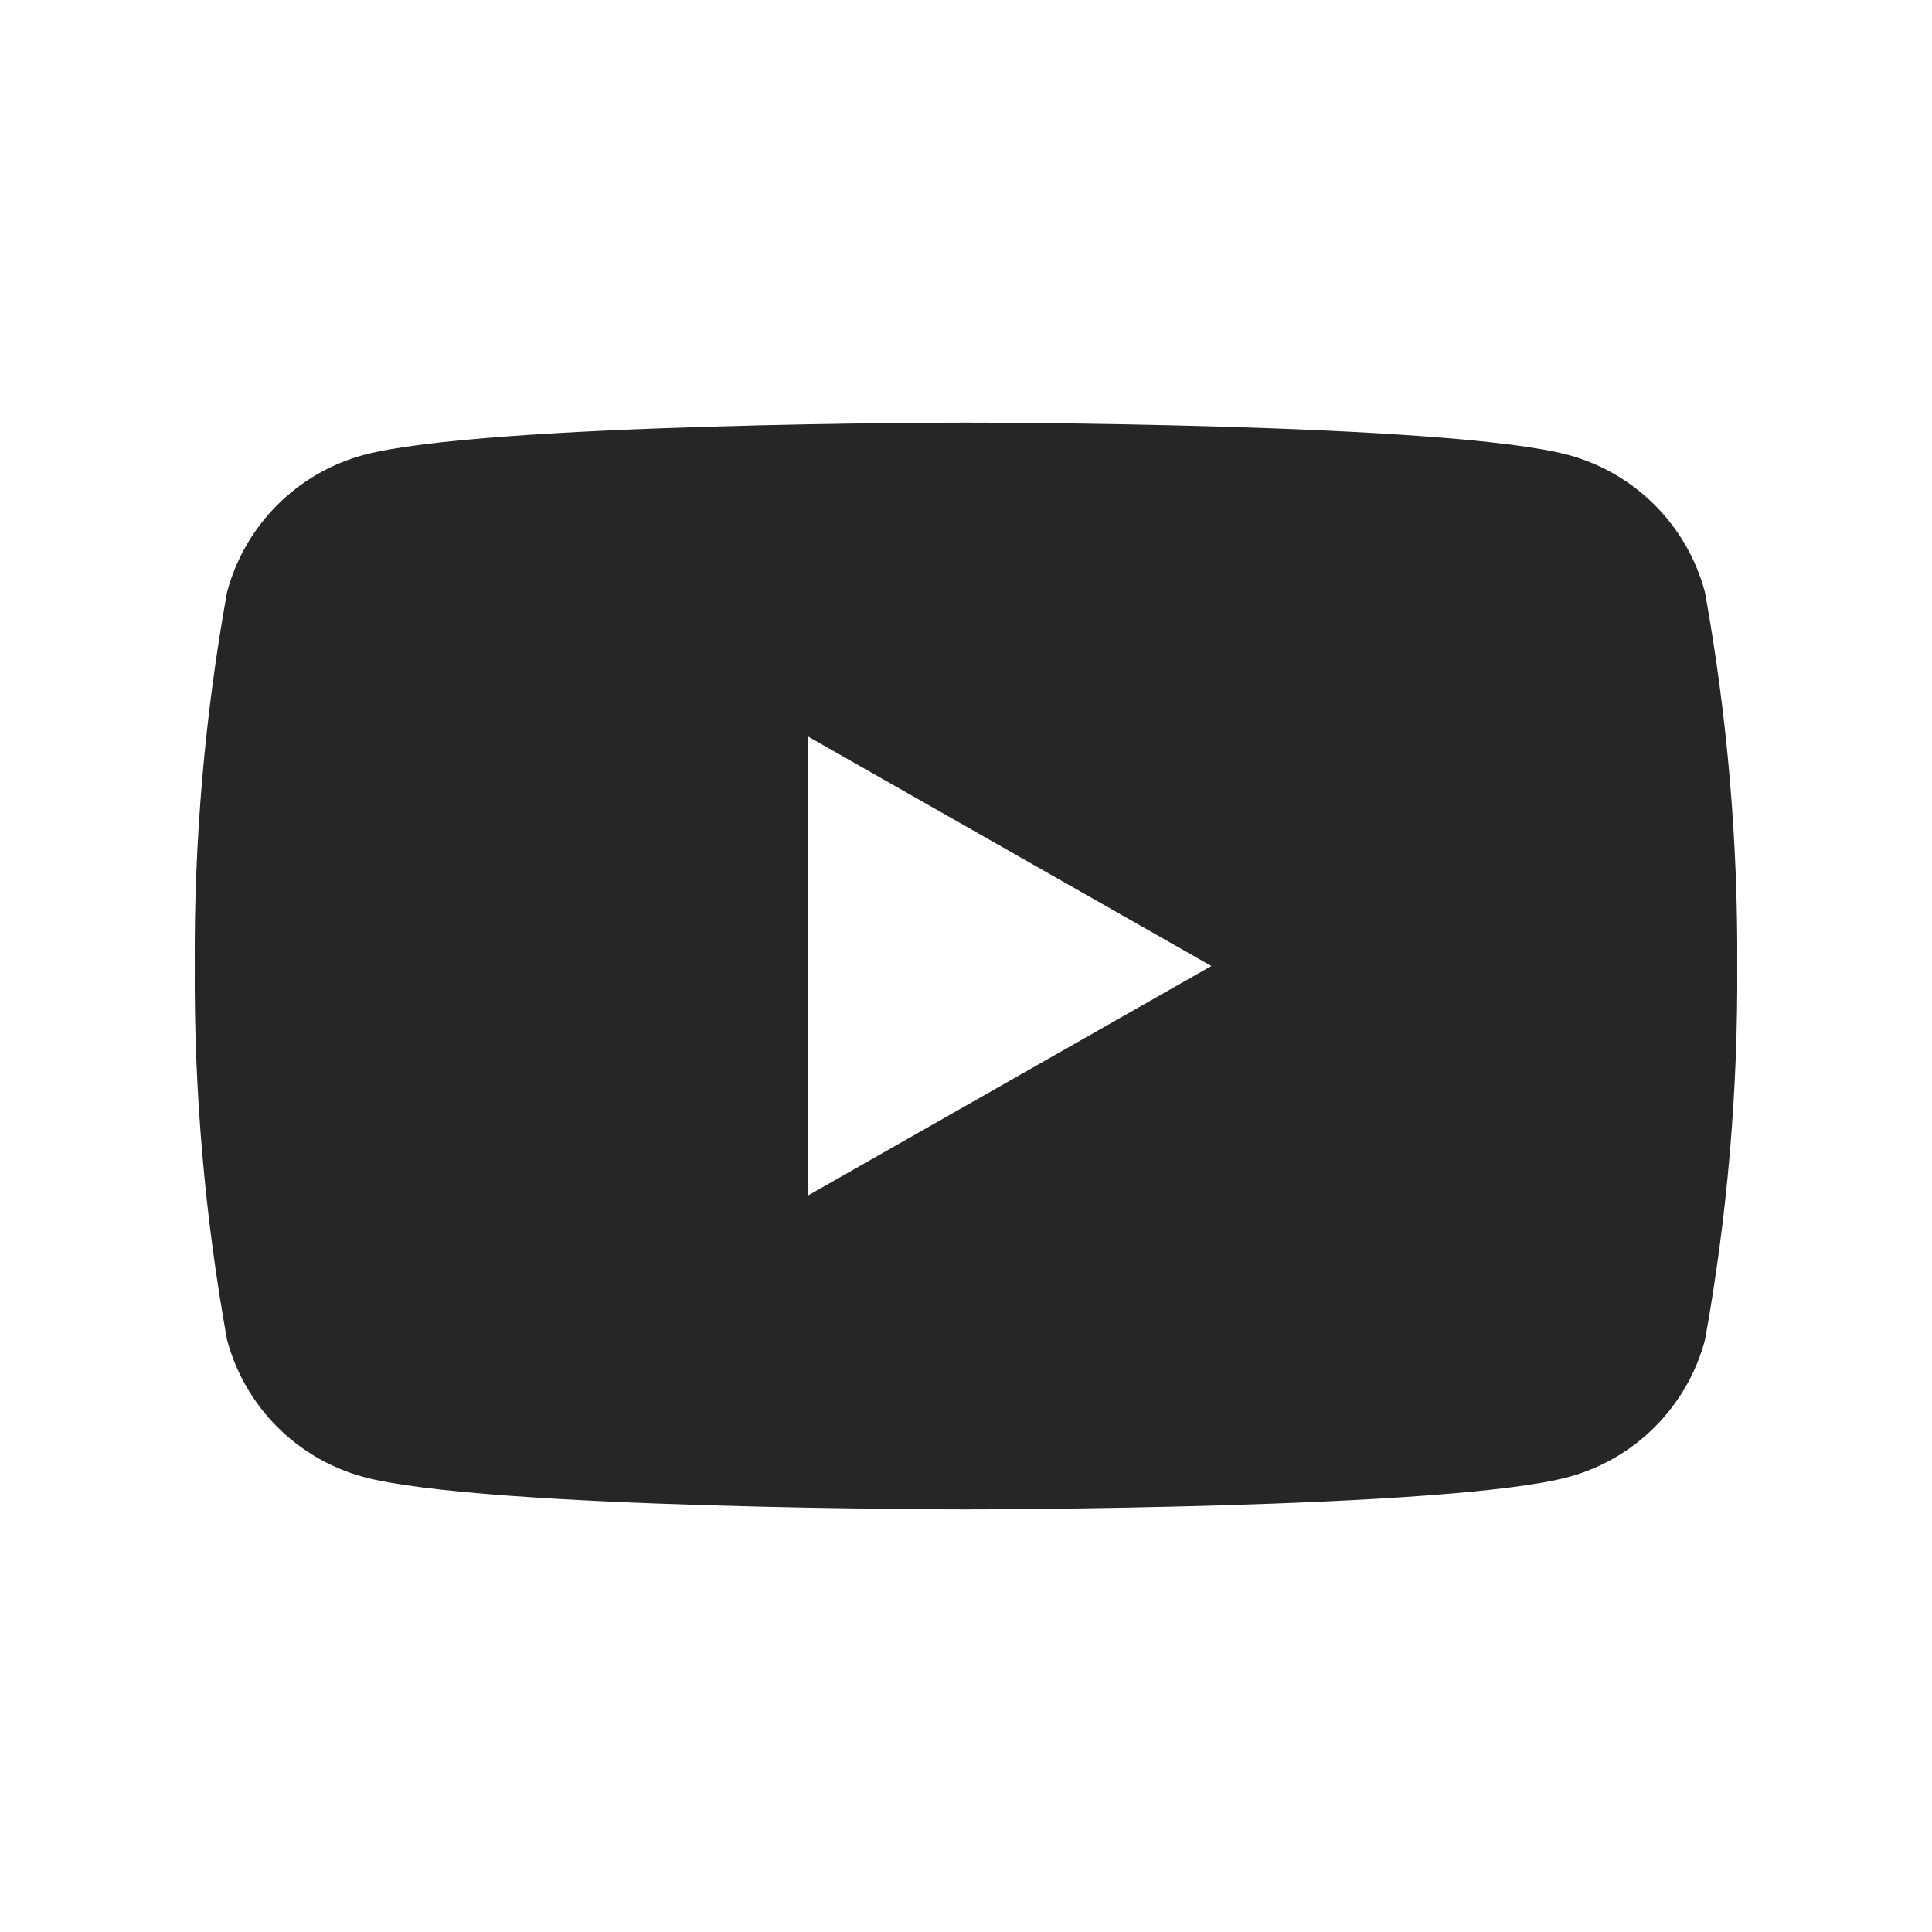
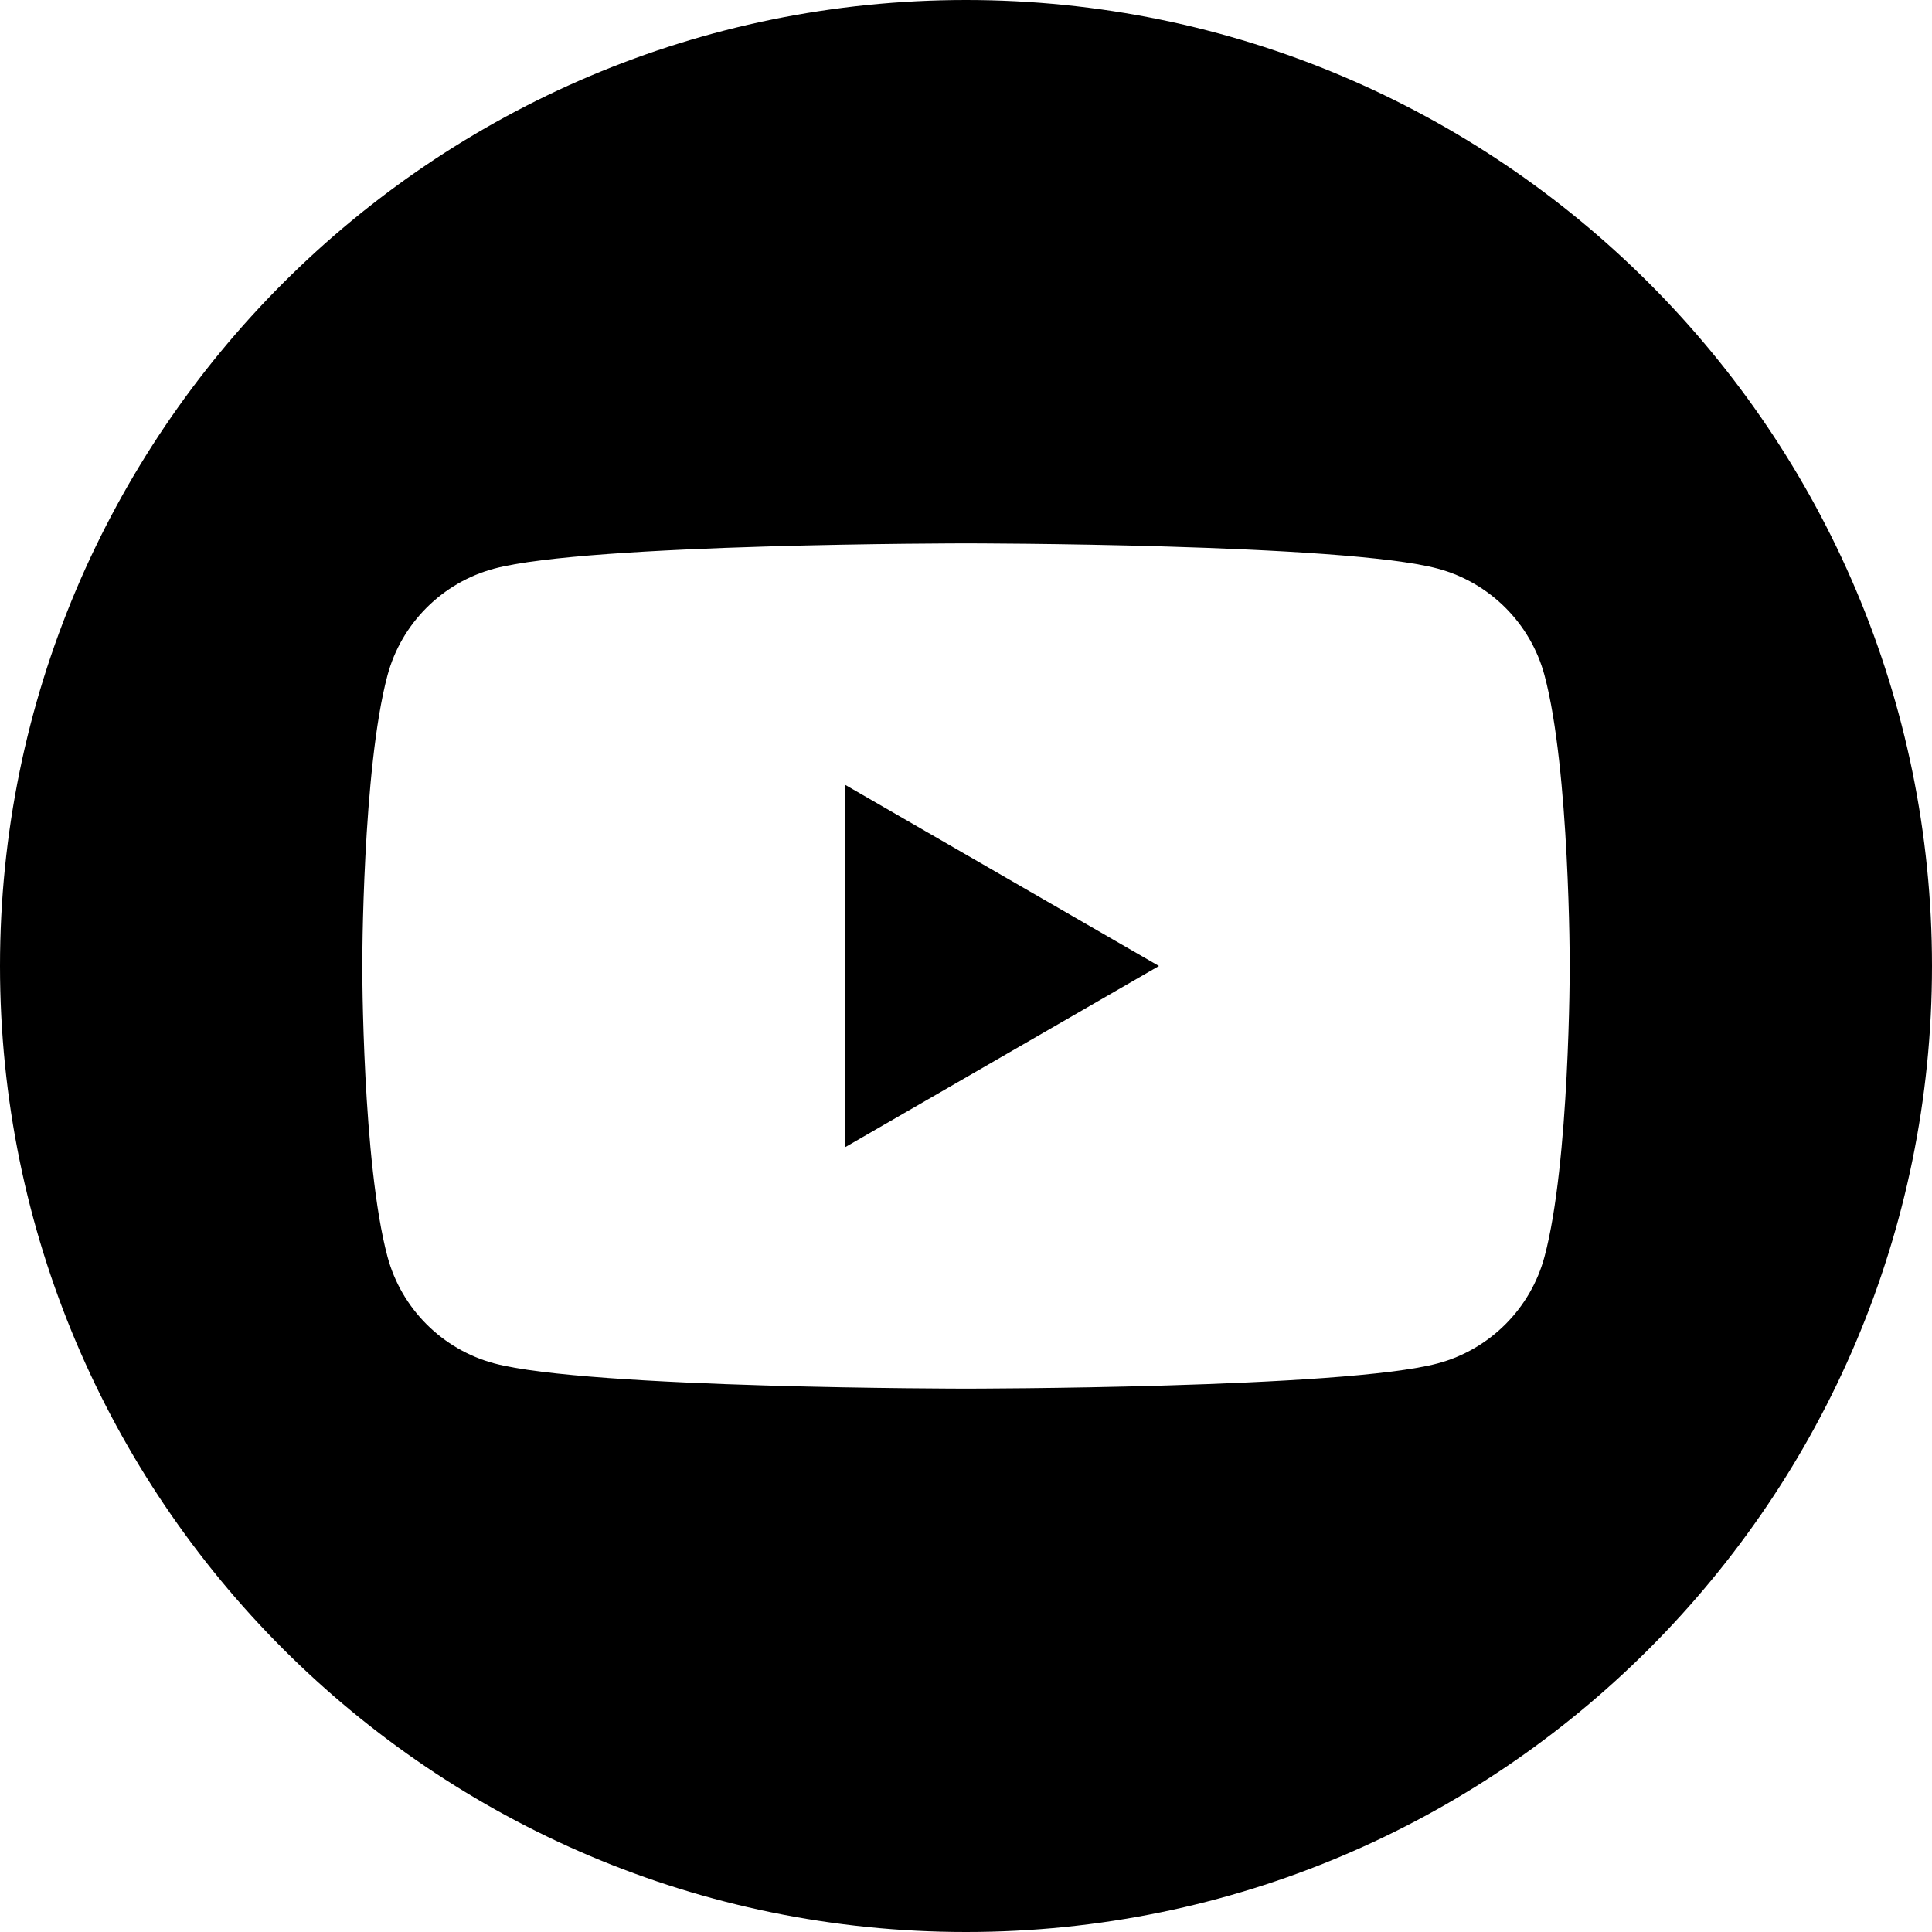
- <svg xmlns="http://www.w3.org/2000/svg" viewBox="0 0 32 32">
-   <path id="youtube" d="M28.24,9.811A3.21,3.21,0,0,0,25.982,7.537C23.989,7,16,7,16,7s-7.989,0-9.982.537A3.21,3.21,0,0,0,3.76,9.811,33.675,33.675,0,0,0,3.226,16a33.675,33.675,0,0,0,.534,6.189,3.21,3.21,0,0,0,2.259,2.273C8.011,25,16,25,16,25s7.989,0,9.982-.537a3.21,3.21,0,0,0,2.259-2.273A33.676,33.676,0,0,0,28.774,16,33.676,33.676,0,0,0,28.24,9.811ZM13.387,19.799V12.201l6.677,3.799Z" fill="#262626" />
+ <svg xmlns="http://www.w3.org/2000/svg" height="100%" style="fill-rule:evenodd;clip-rule:evenodd;stroke-linejoin:round;stroke-miterlimit:2;" version="1.1" viewBox="0 0 512 512" width="100%" xml:space="preserve">
+   <path d="M256,0c141.29,0 256,114.71 256,256c0,141.29 -114.71,256 -256,256c-141.29,0 -256,-114.71 -256,-256c0,-141.29 114.71,-256 256,-256Zm153.315,178.978c-3.68,-13.769 -14.522,-24.61 -28.29,-28.29c-24.958,-6.688 -125.025,-6.688 -125.025,-6.688c0,0 -100.067,0 -125.025,6.688c-13.765,3.68 -24.61,14.521 -28.29,28.29c-6.685,24.955 -6.685,77.024 -6.685,77.024c0,0 0,52.067 6.685,77.02c3.68,13.769 14.525,24.614 28.29,28.293c24.958,6.685 125.025,6.685 125.025,6.685c0,0 100.067,0 125.025,-6.685c13.768,-3.679 24.61,-14.524 28.29,-28.293c6.685,-24.953 6.685,-77.02 6.685,-77.02c0,0 0,-52.069 -6.685,-77.024Zm-185.316,125.025l0,-96.002l83.137,48.001l-83.137,48.001Z" />
</svg>
